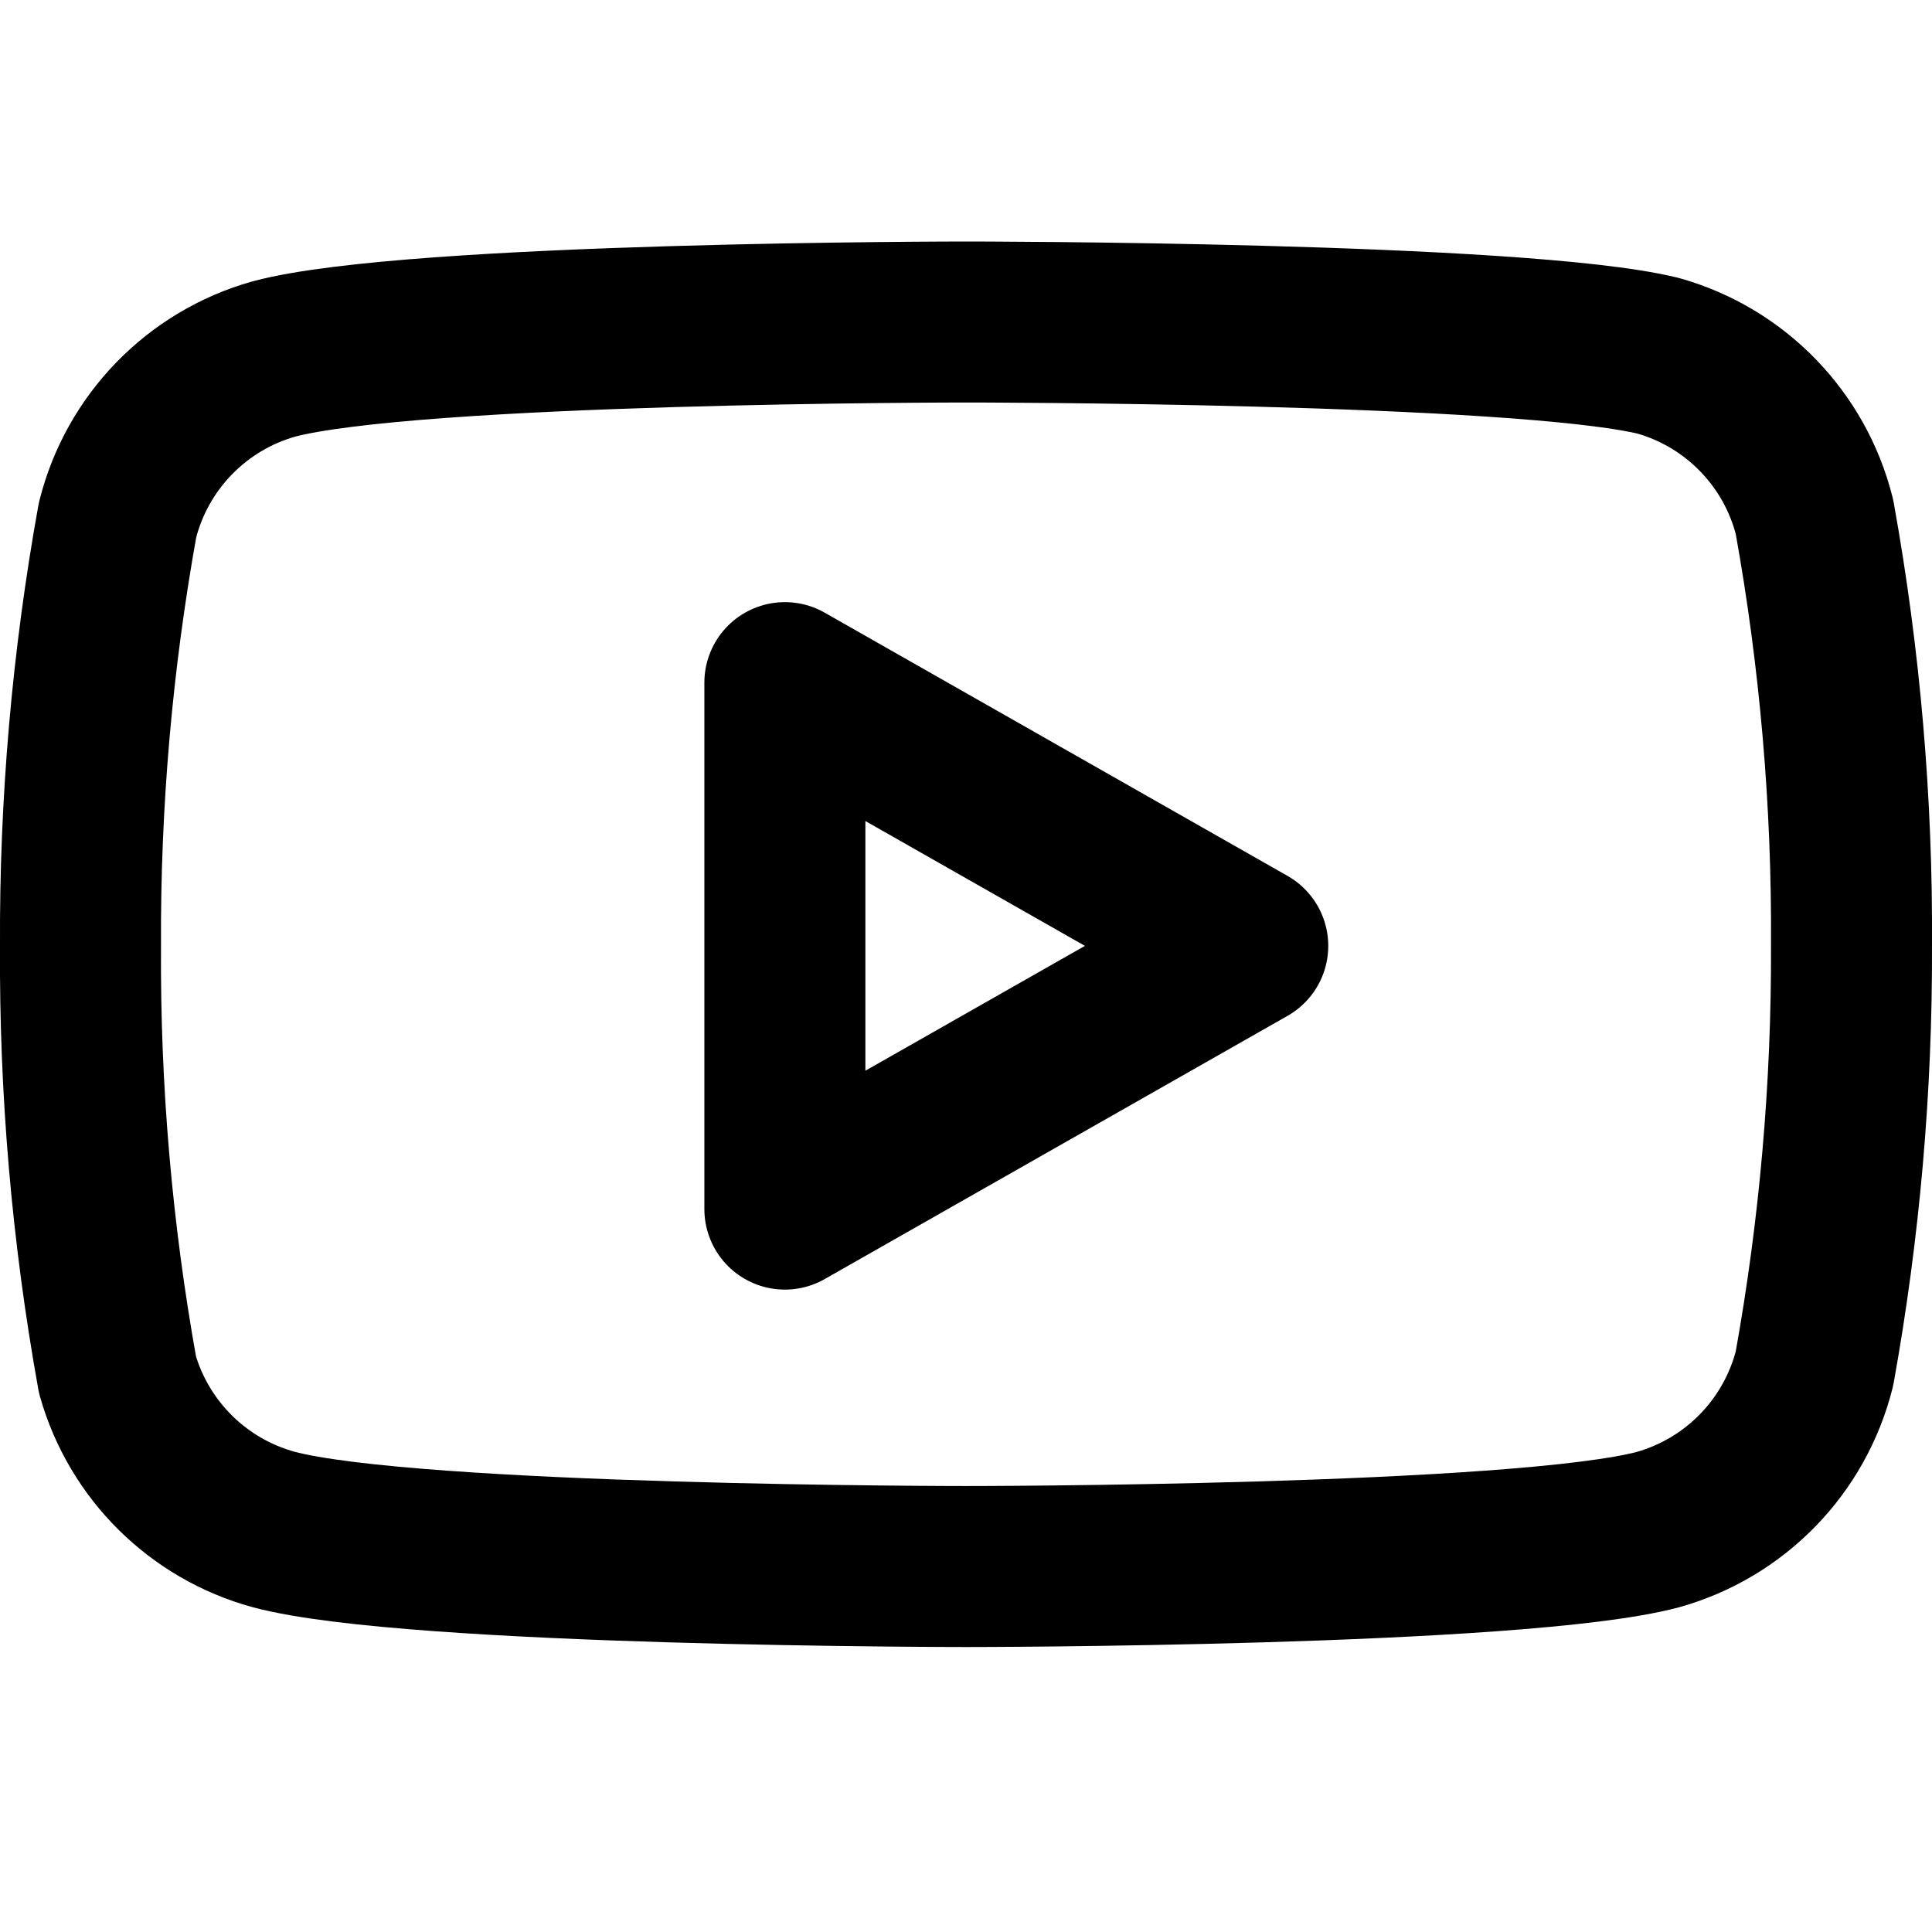
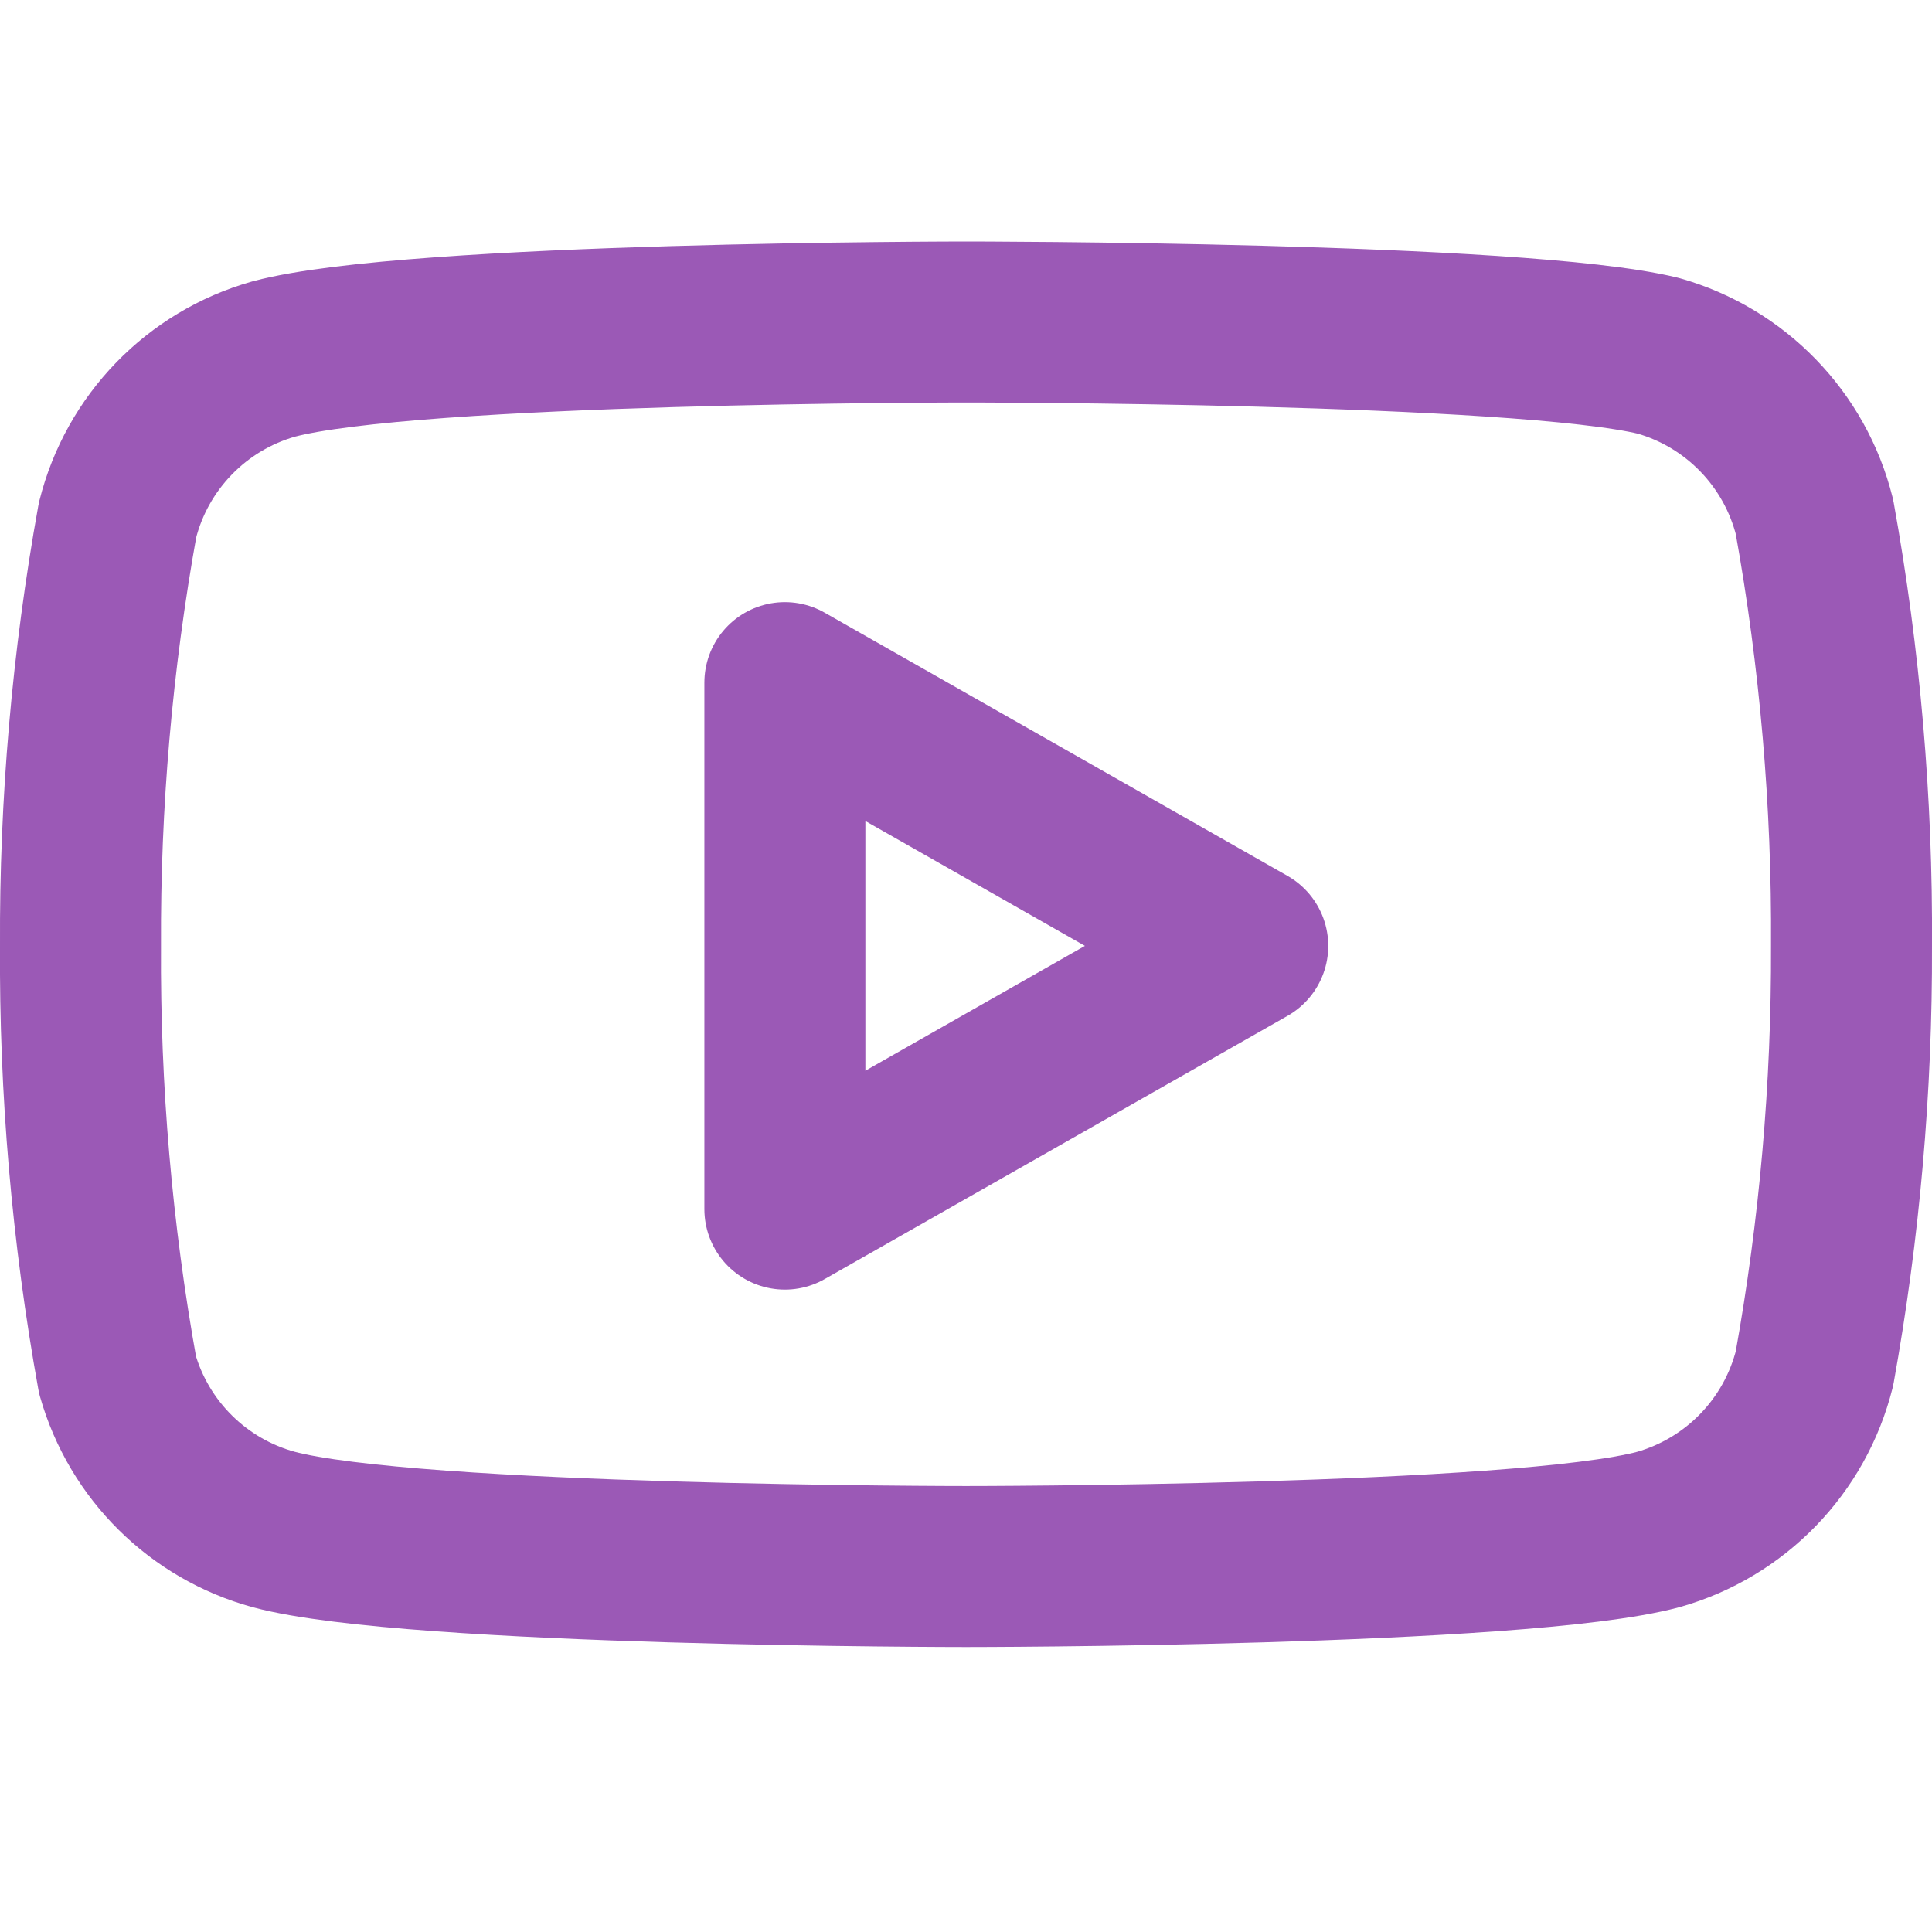
- <svg xmlns="http://www.w3.org/2000/svg" width="24" height="24" viewBox="0 0 24 24" fill="none" stroke="currentColor" stroke-width="2" stroke-linecap="round" stroke-linejoin="round" class="feather feather-youtube">
+ <svg xmlns="http://www.w3.org/2000/svg" width="24" height="24" viewBox="0 0 24 24" fill="none" stroke="#9b59b6" stroke-width="2" stroke-linecap="round" stroke-linejoin="round" class="feather feather-youtube">
  <path d="M22.54 6.42a2.78 2.78 0 0 0-1.94-2C18.88 4 12 4 12 4s-6.88 0-8.6.46a2.78 2.78 0 0 0-1.94 2A29 29 0 0 0 1 11.75a29 29 0 0 0 .46 5.33A2.78 2.78 0 0 0 3.4 19c1.72.46 8.6.46 8.6.46s6.88 0 8.6-.46a2.78 2.78 0 0 0 1.94-2 29 29 0 0 0 .46-5.25 29 29 0 0 0-.46-5.33z" />
  <polygon points="9.75 15.02 15.5 11.75 9.75 8.48 9.75 15.02" />
</svg>
